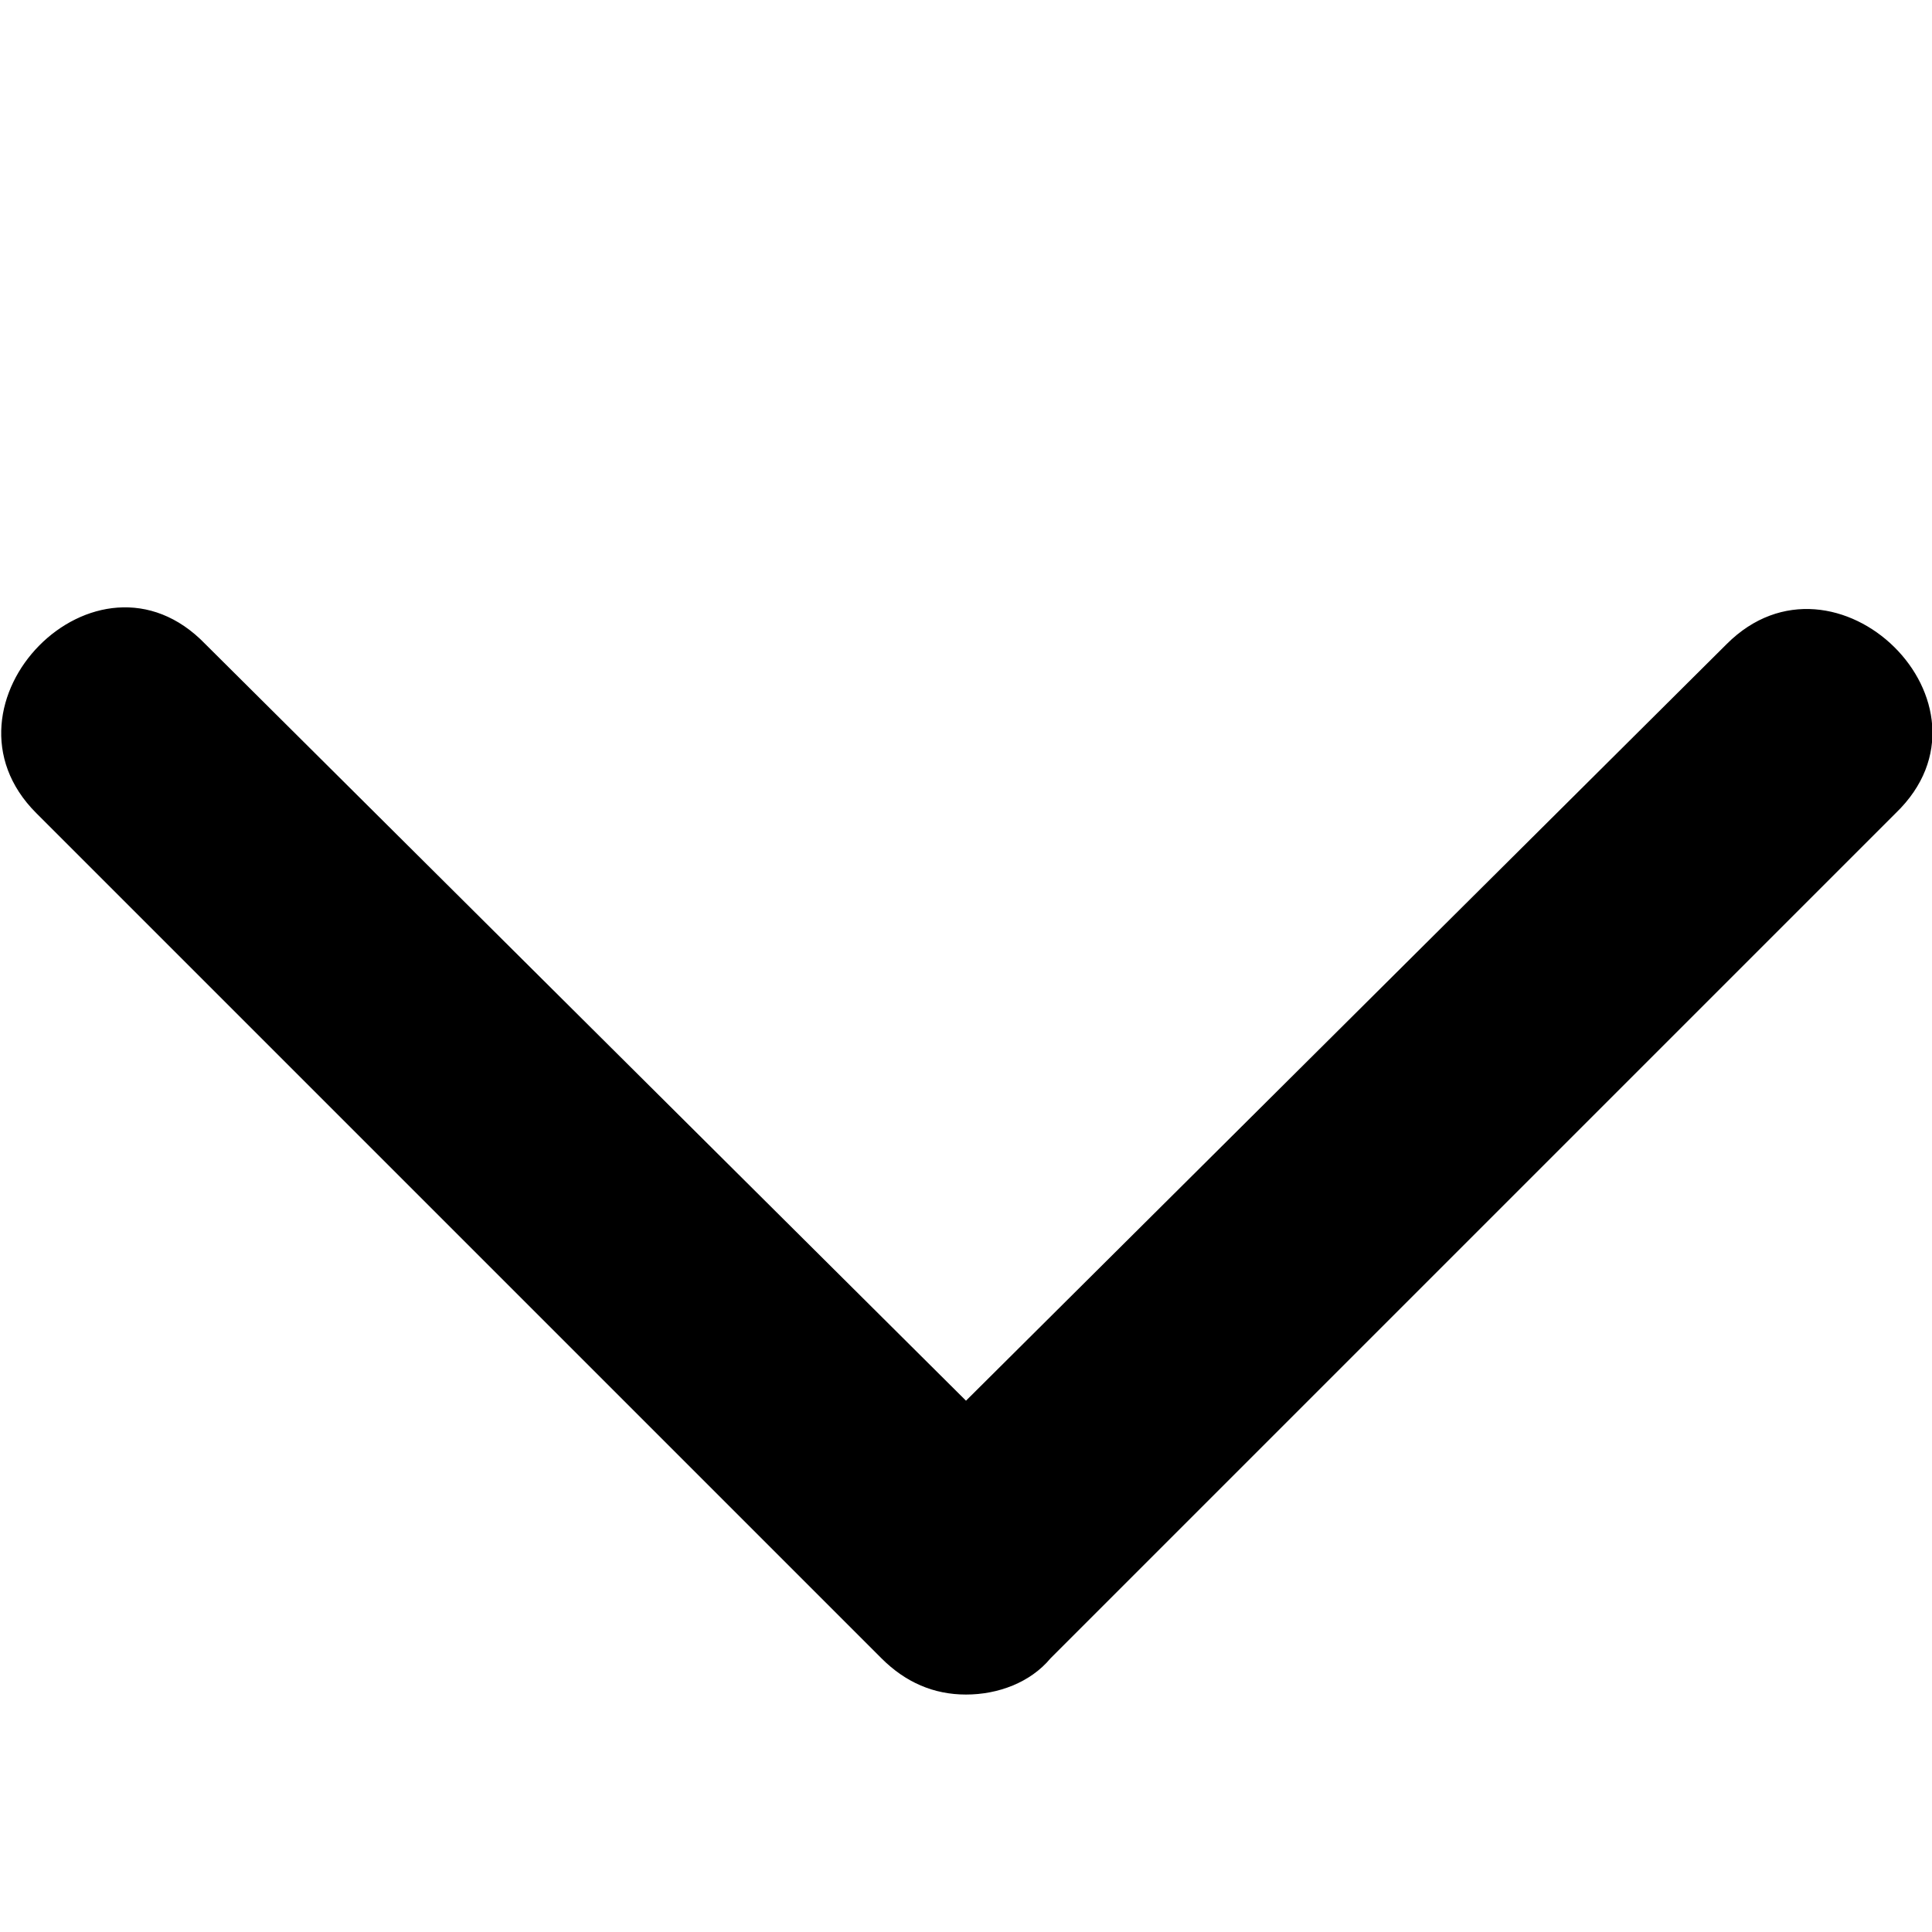
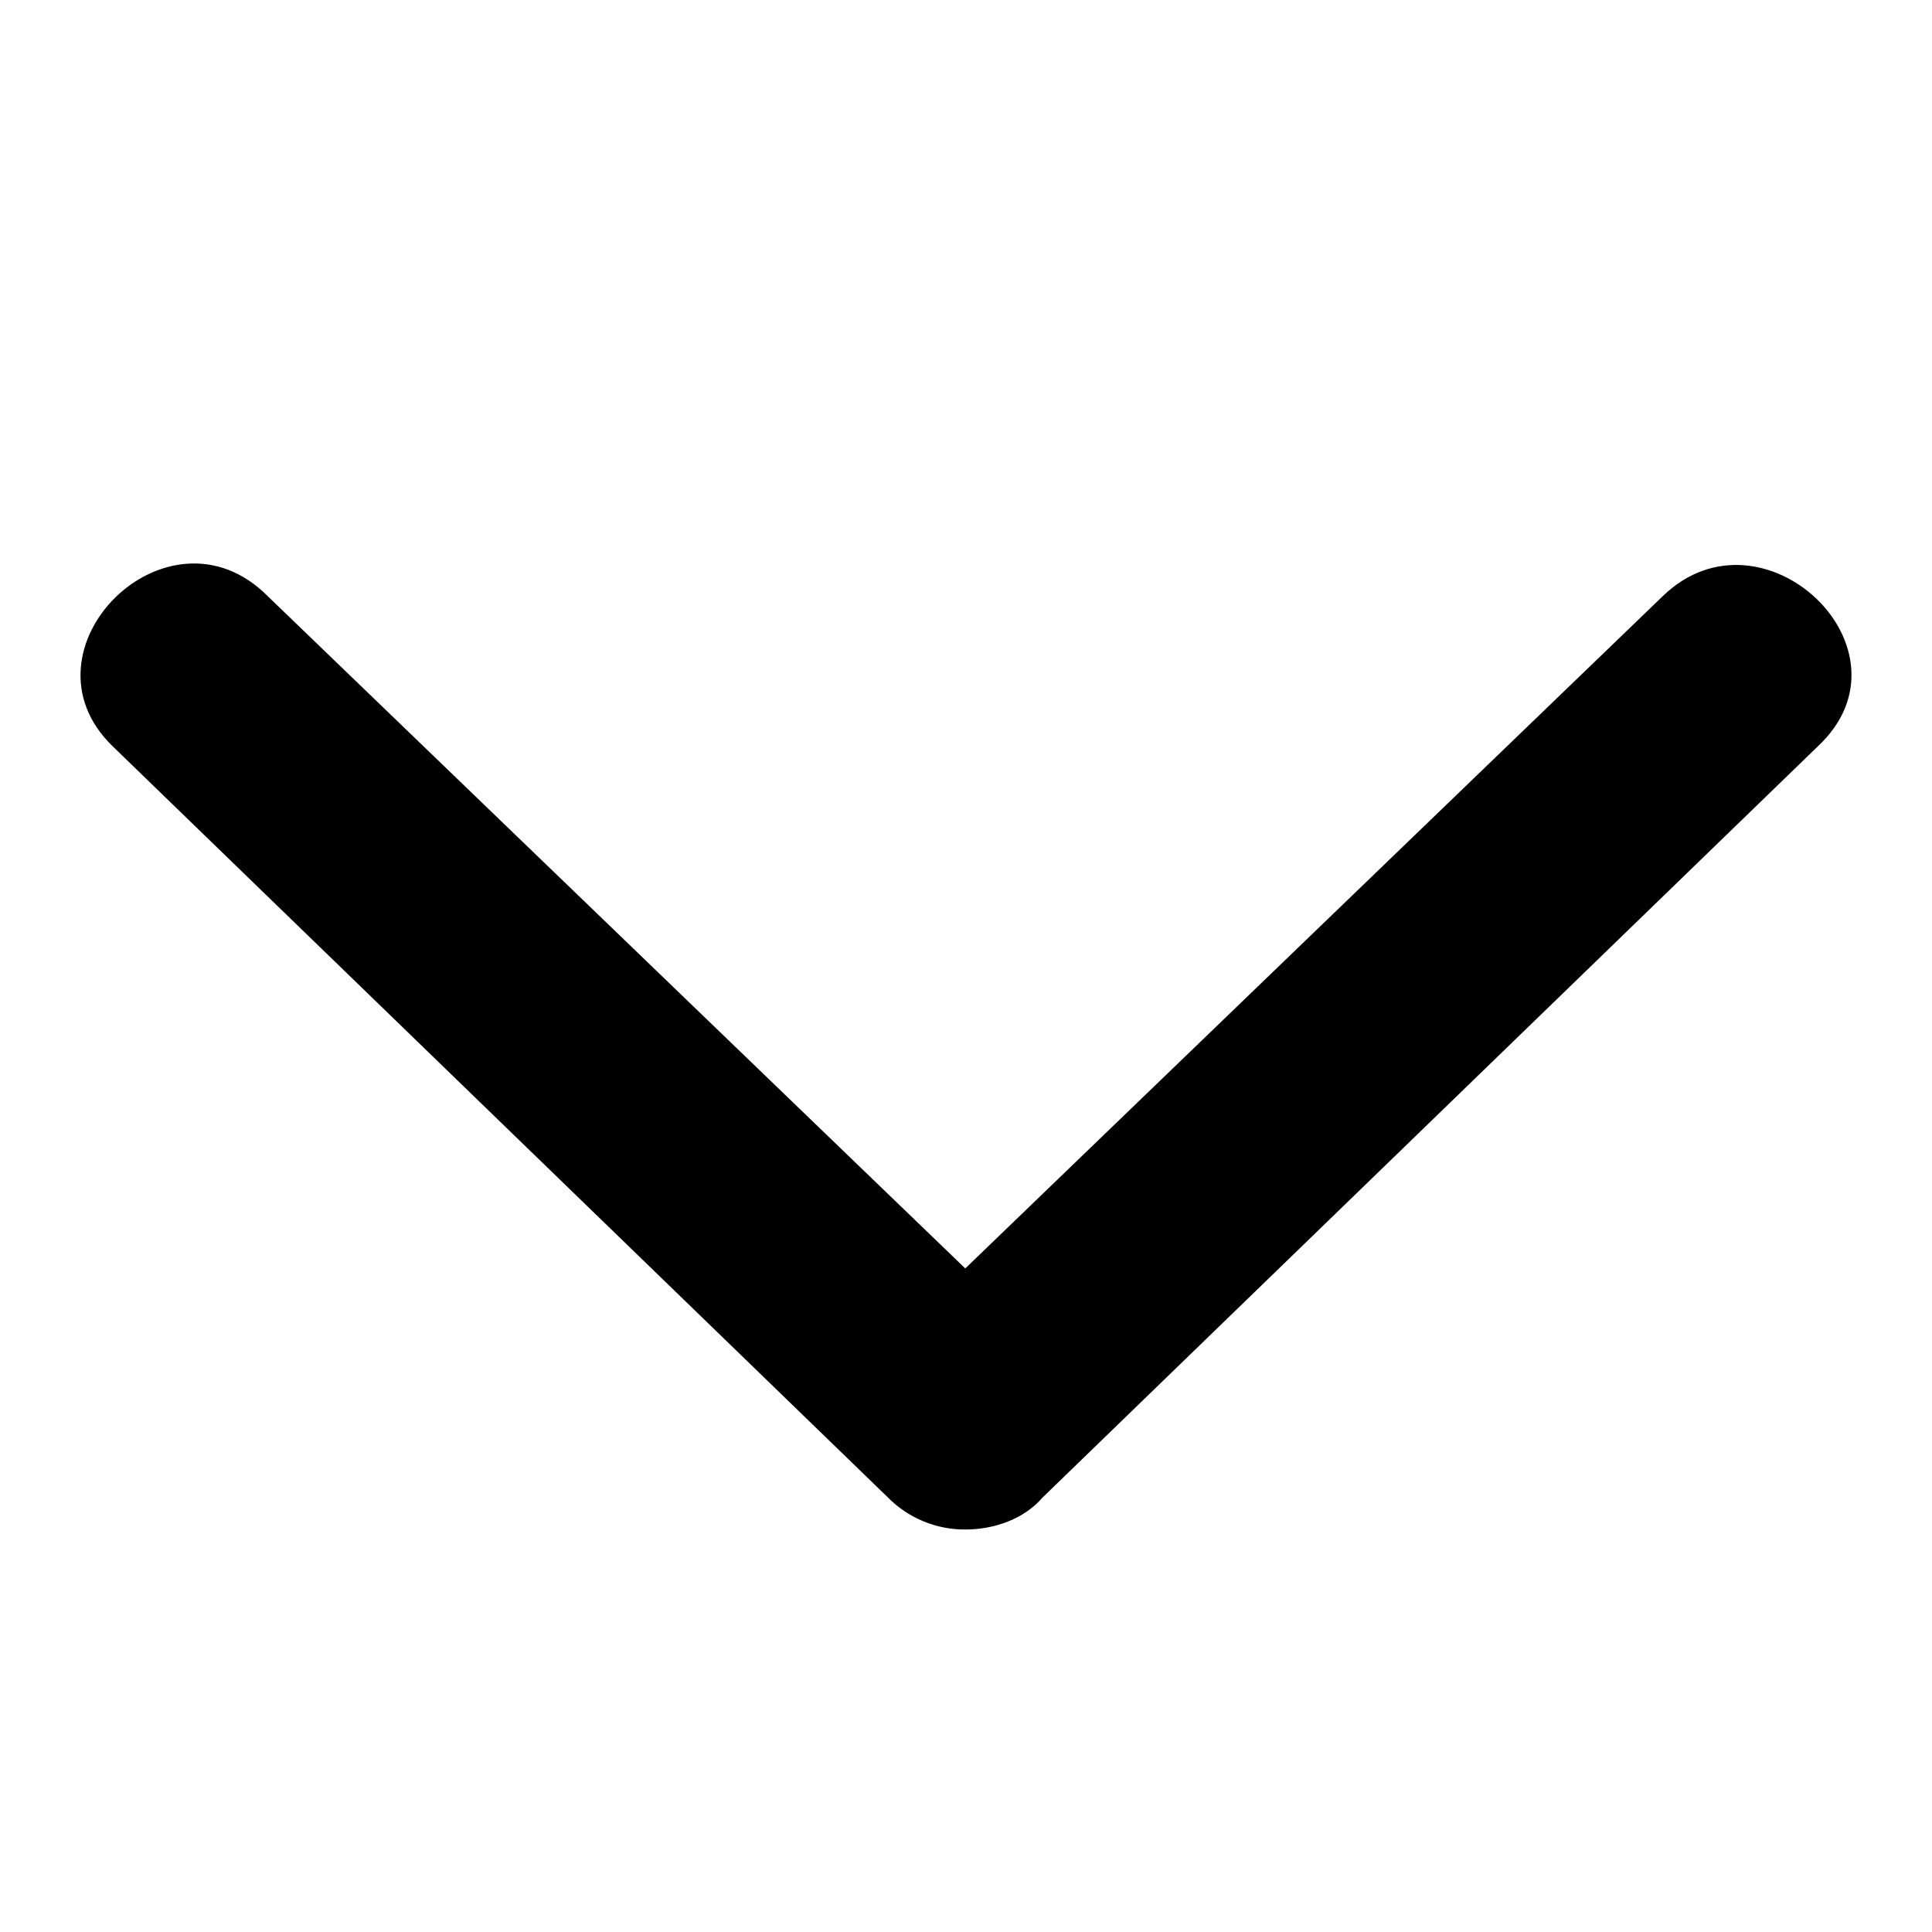
- <svg xmlns="http://www.w3.org/2000/svg" viewBox="0 0 32 32" width="100%" height="100%">
-   <path fill="currentColor" d="M16 28.067c-.533 0-1-.2-1.4-.6l-14-14c-1.8-1.8 1-4.667 2.8-2.8L16 23.2l12.6-12.533c1.8-1.8 4.667 1 2.8 2.8l-14 14c-.333.4-.867.6-1.4.6z" />
+ <svg xmlns="http://www.w3.org/2000/svg" width="24" height="24" viewBox="0 0 24 24">
+   <path d="M11.99 19a1.34 1.34 0 0 1-.962-.4L1.399 9.27c-1.238-1.199.688-3.11 1.926-1.865l8.666 8.352 8.665-8.352c1.238-1.2 3.21.666 1.926 1.866l-9.629 9.33c-.229.266-.596.399-.962.399z" fill="currentColor" />
</svg>
